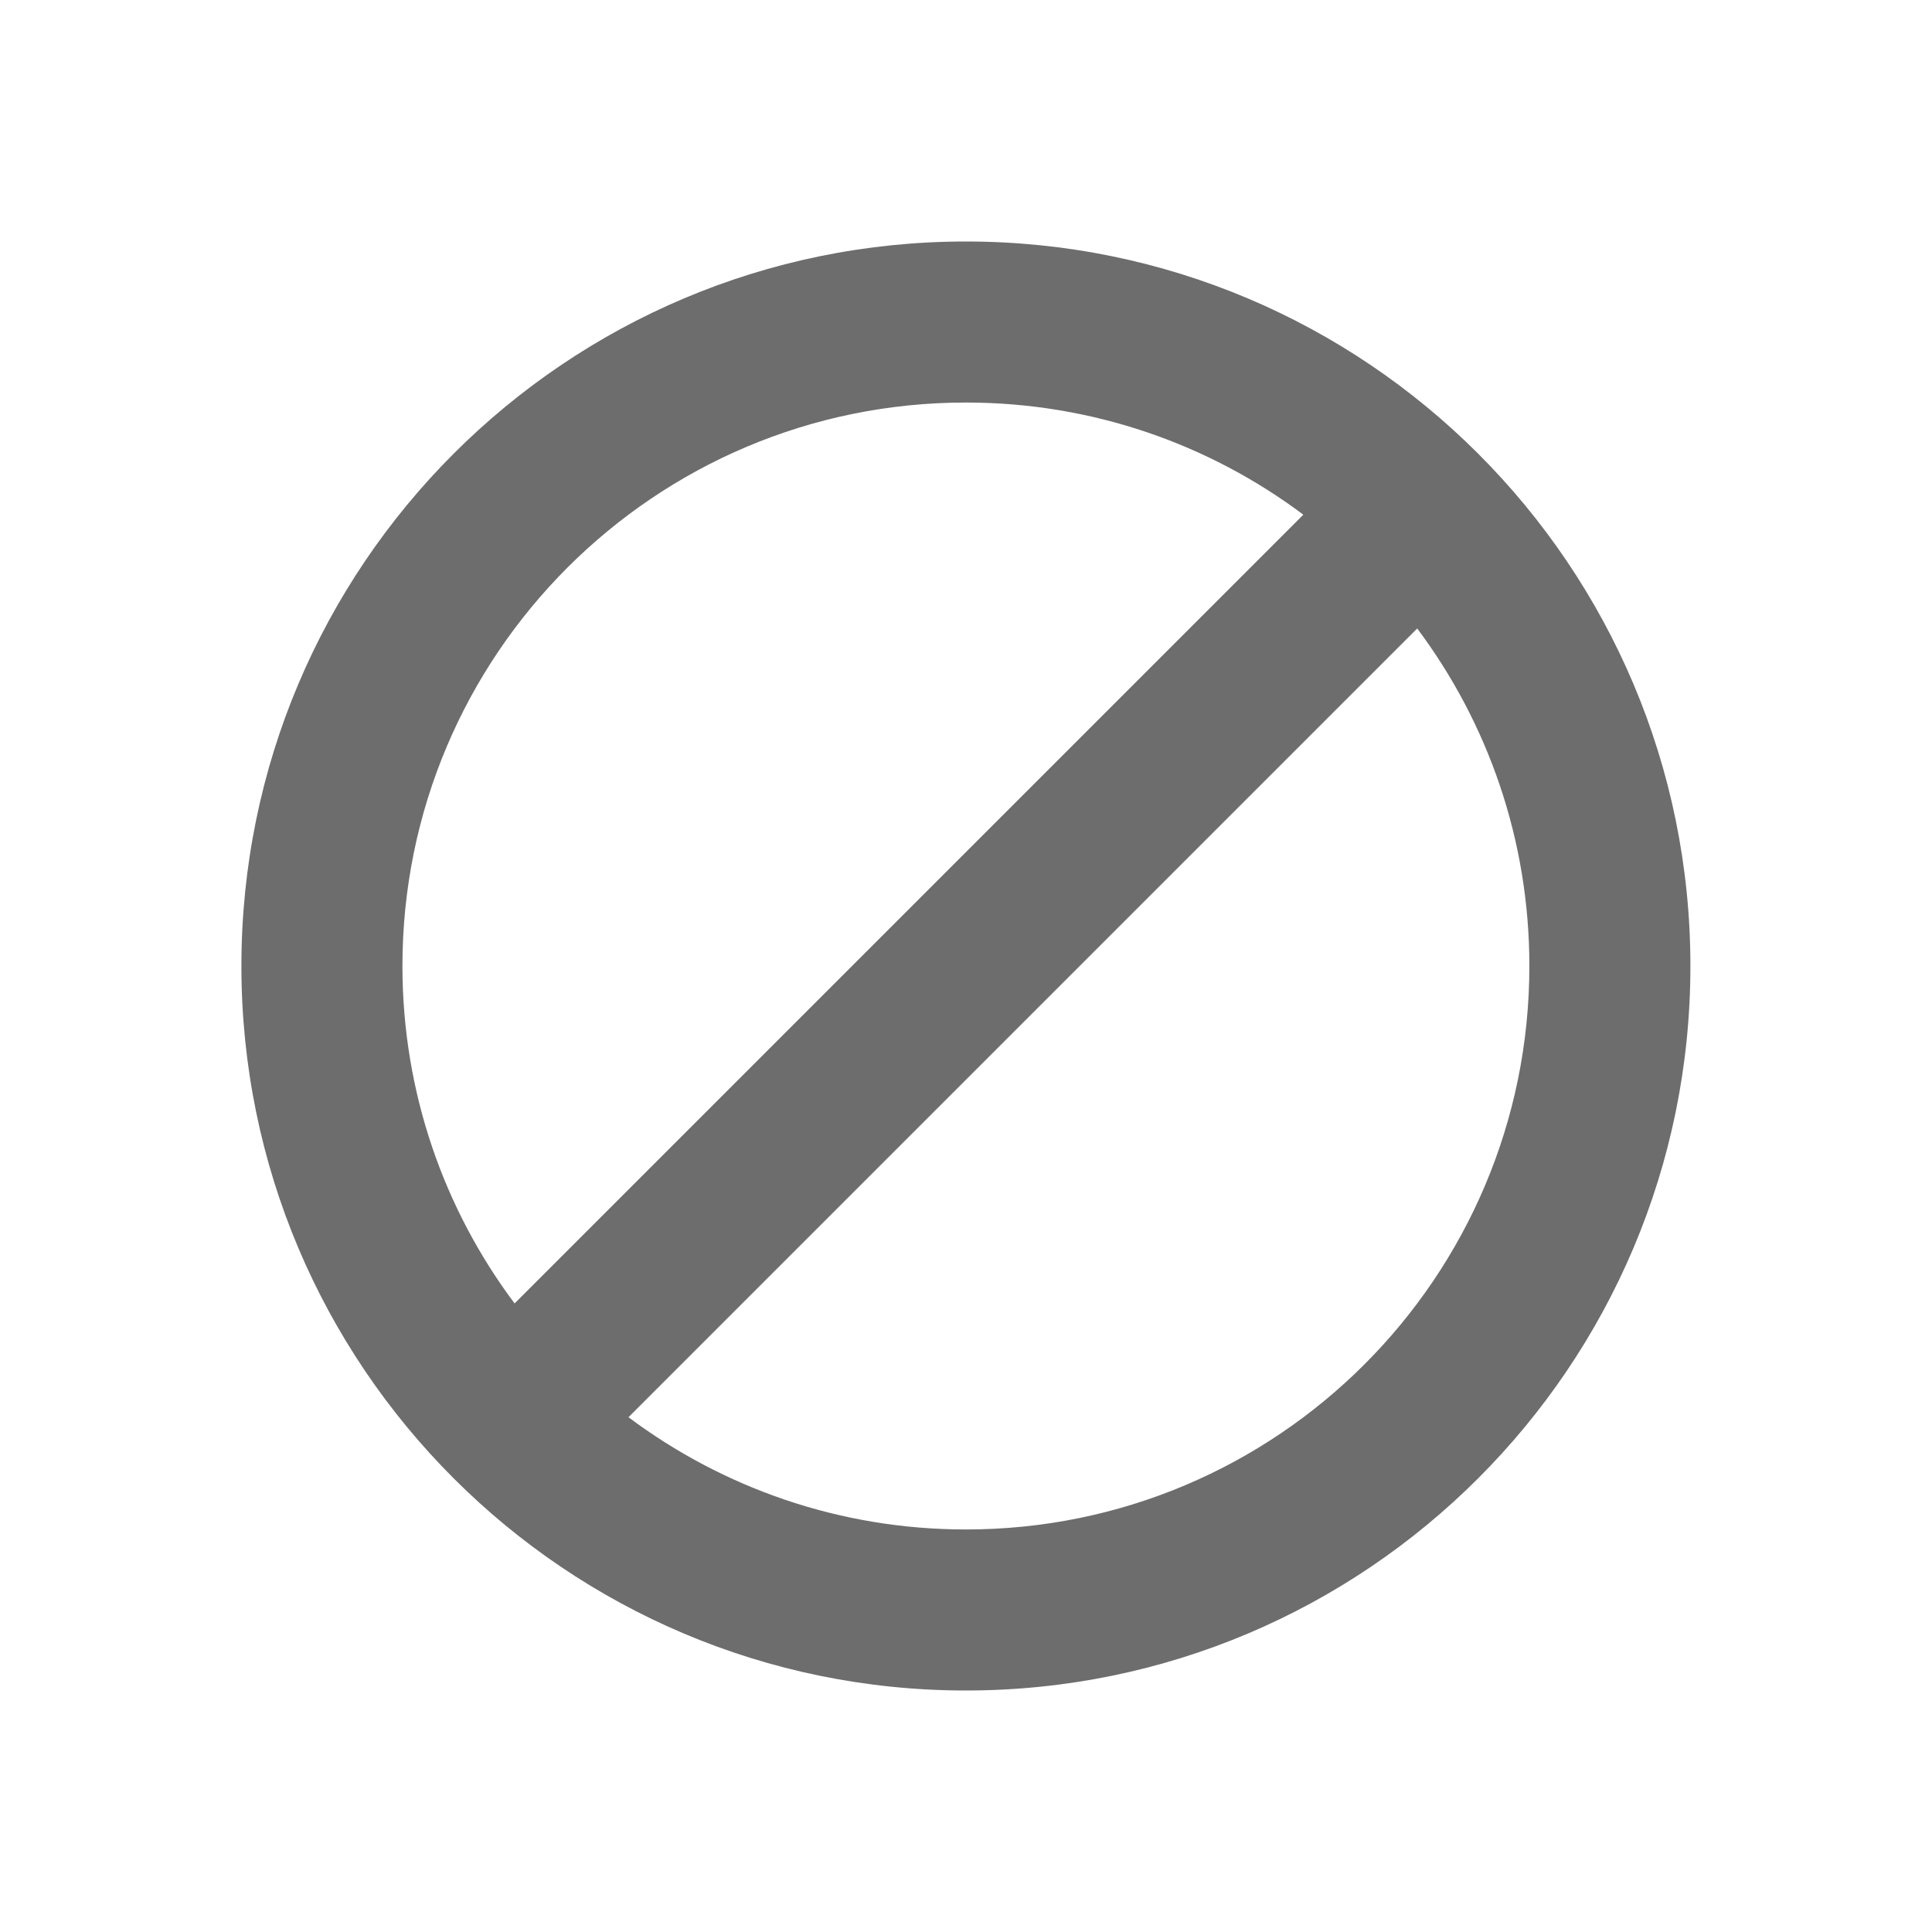
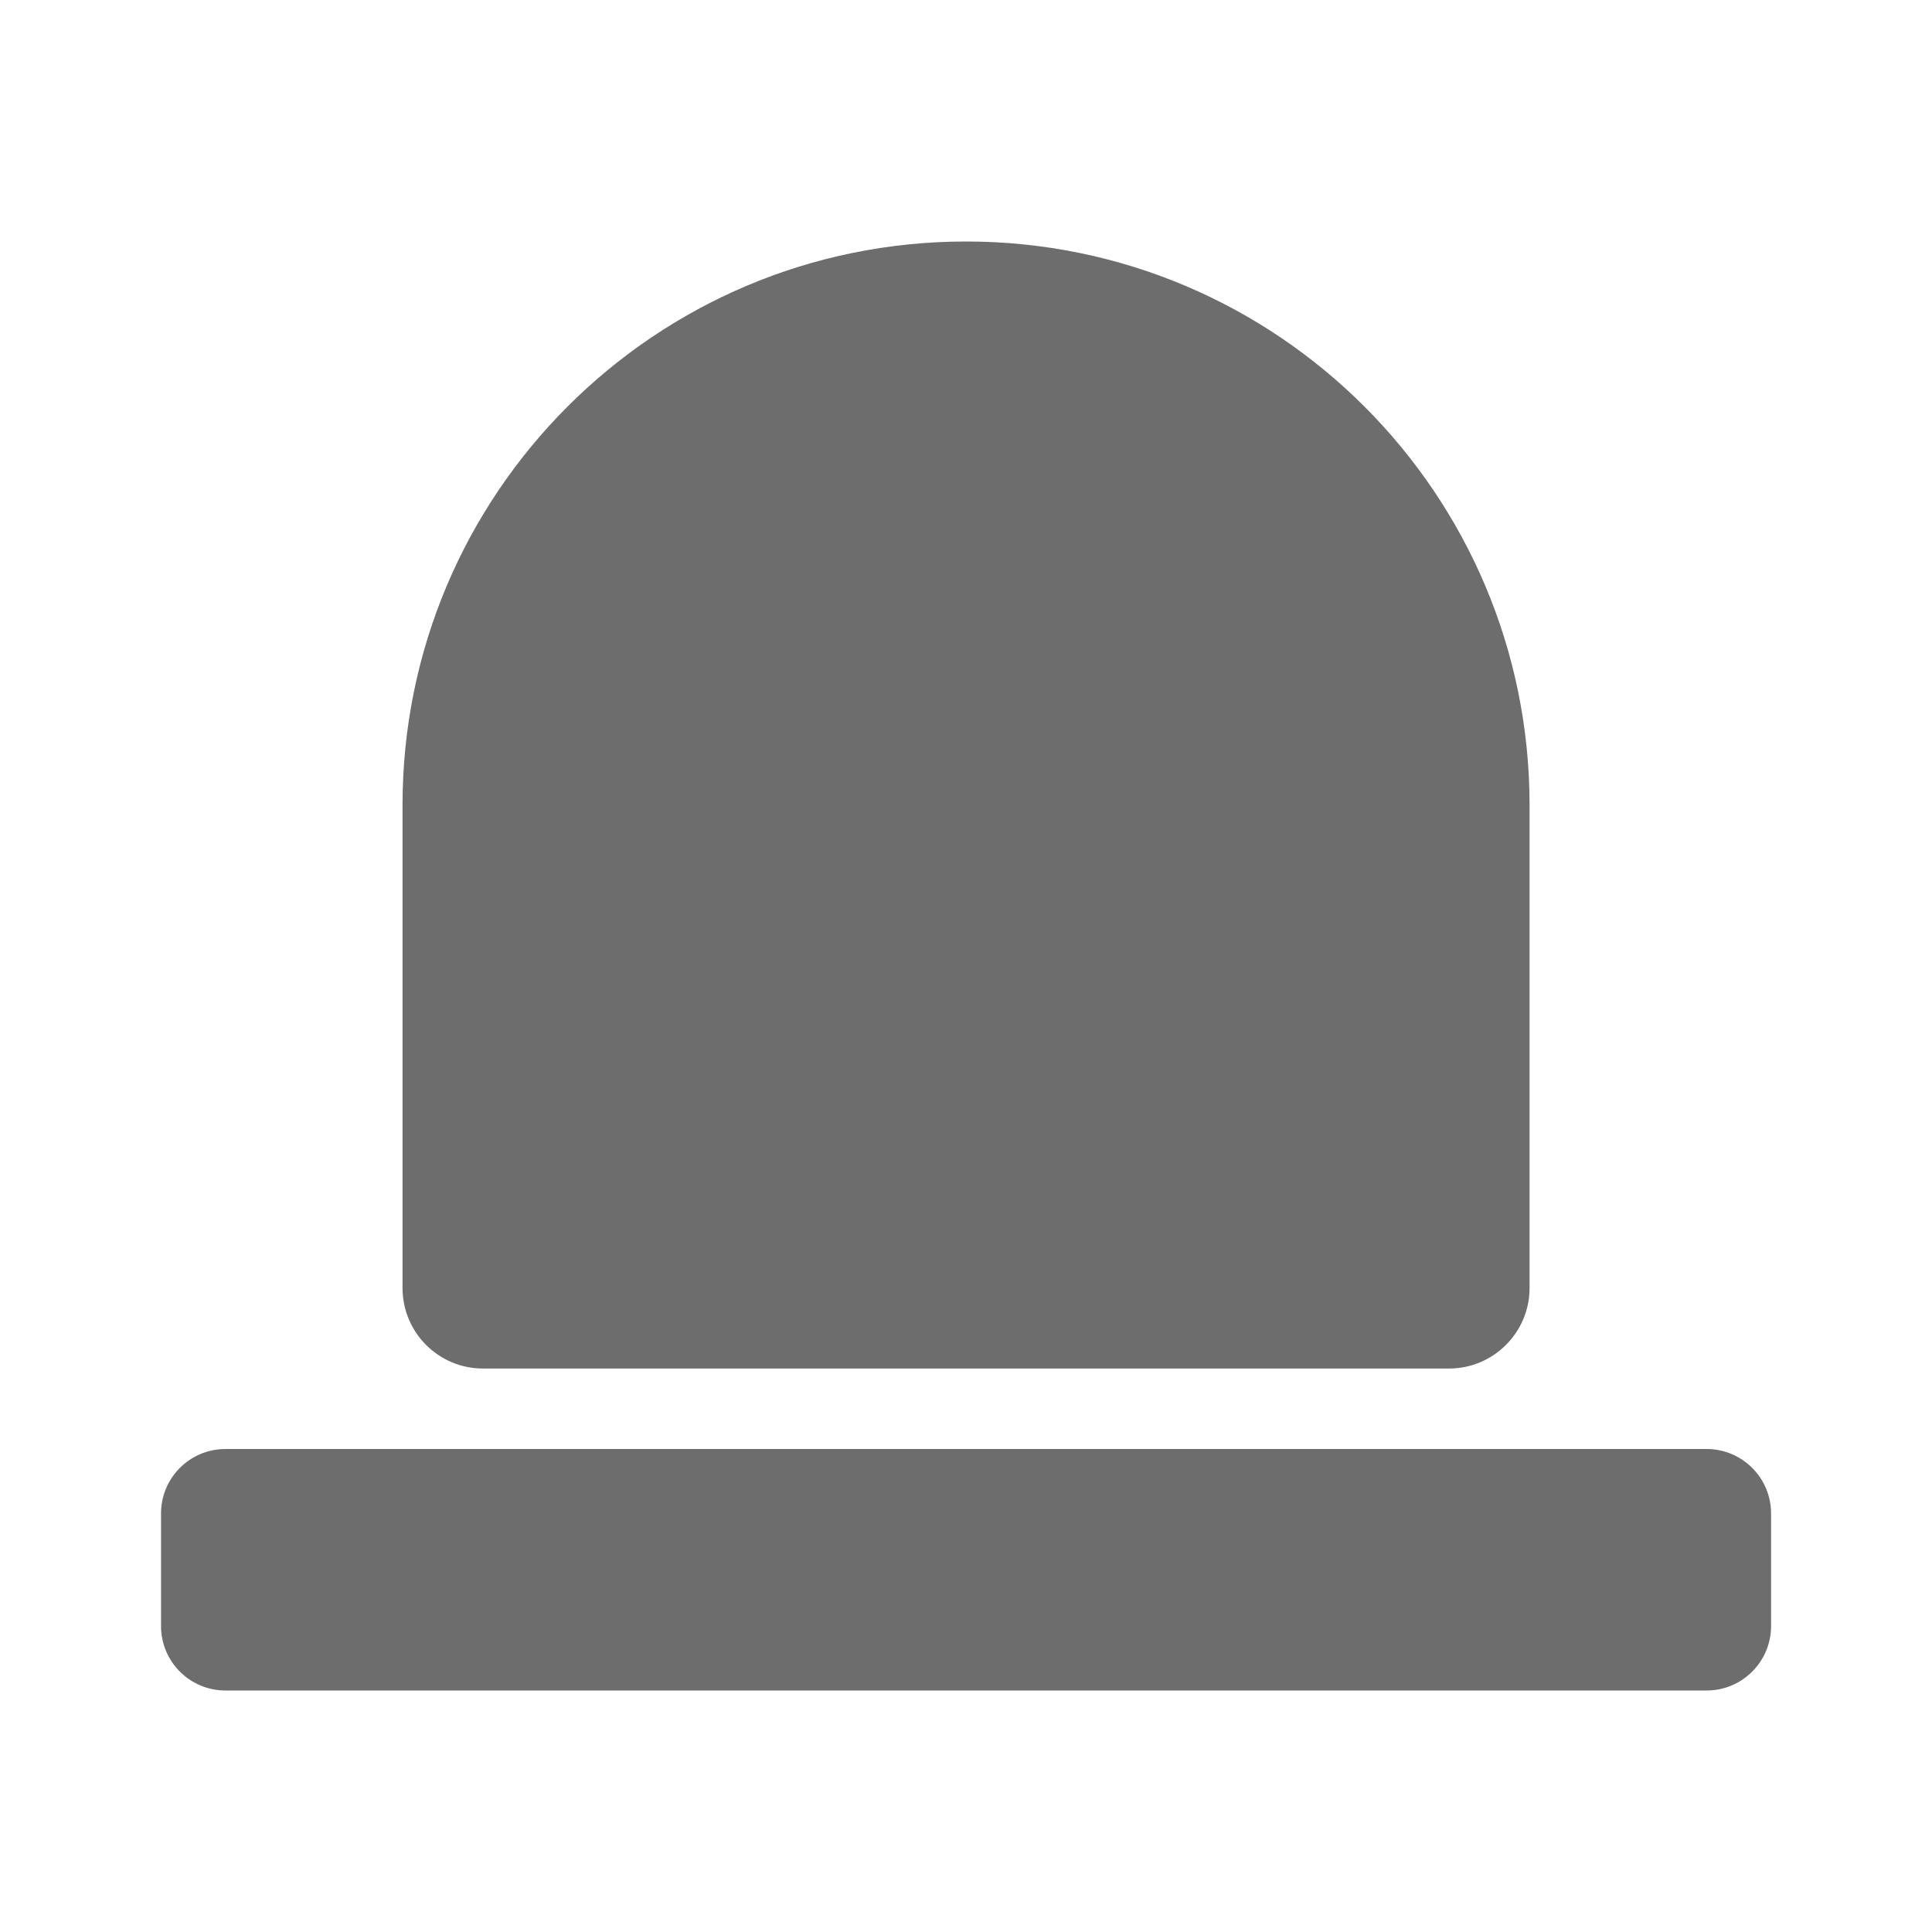
<svg xmlns="http://www.w3.org/2000/svg" width="20" height="20" viewBox="0 0 20 20" fill="none">
-   <path d="M9.999 2.5C14.141 2.5 17.499 5.858 17.499 10C17.499 14.142 14.141 17.5 9.999 17.5C5.857 17.5 2.499 14.142 2.499 10C2.499 5.858 5.857 2.5 9.999 2.5ZM6.506 14.671C7.48 15.4 8.689 15.833 9.999 15.833C13.221 15.833 15.832 13.222 15.832 10C15.832 8.689 15.4 7.48 14.671 6.506L6.506 14.671ZM9.999 4.167C6.778 4.167 4.166 6.778 4.166 10C4.166 11.31 4.598 12.52 5.327 13.493L13.492 5.328C12.519 4.599 11.309 4.167 9.999 4.167Z" fill="#6D6D6D" />
+   <path d="M17.667 15C18.035 15 18.334 15.299 18.334 15.667V16.833C18.334 17.201 18.035 17.5 17.667 17.5H2.334C1.965 17.5 1.667 17.201 1.667 16.833V15.667C1.667 15.299 1.965 15 2.334 15H17.667ZM10 2.5C13.221 2.5 15.833 5.112 15.834 8.333V13.333C15.834 13.793 15.46 14.167 15 14.167H5C4.539 14.167 4.167 13.793 4.167 13.333V8.333C4.167 5.112 6.778 2.5 10 2.5Z" fill="#6D6D6D" />
</svg>
